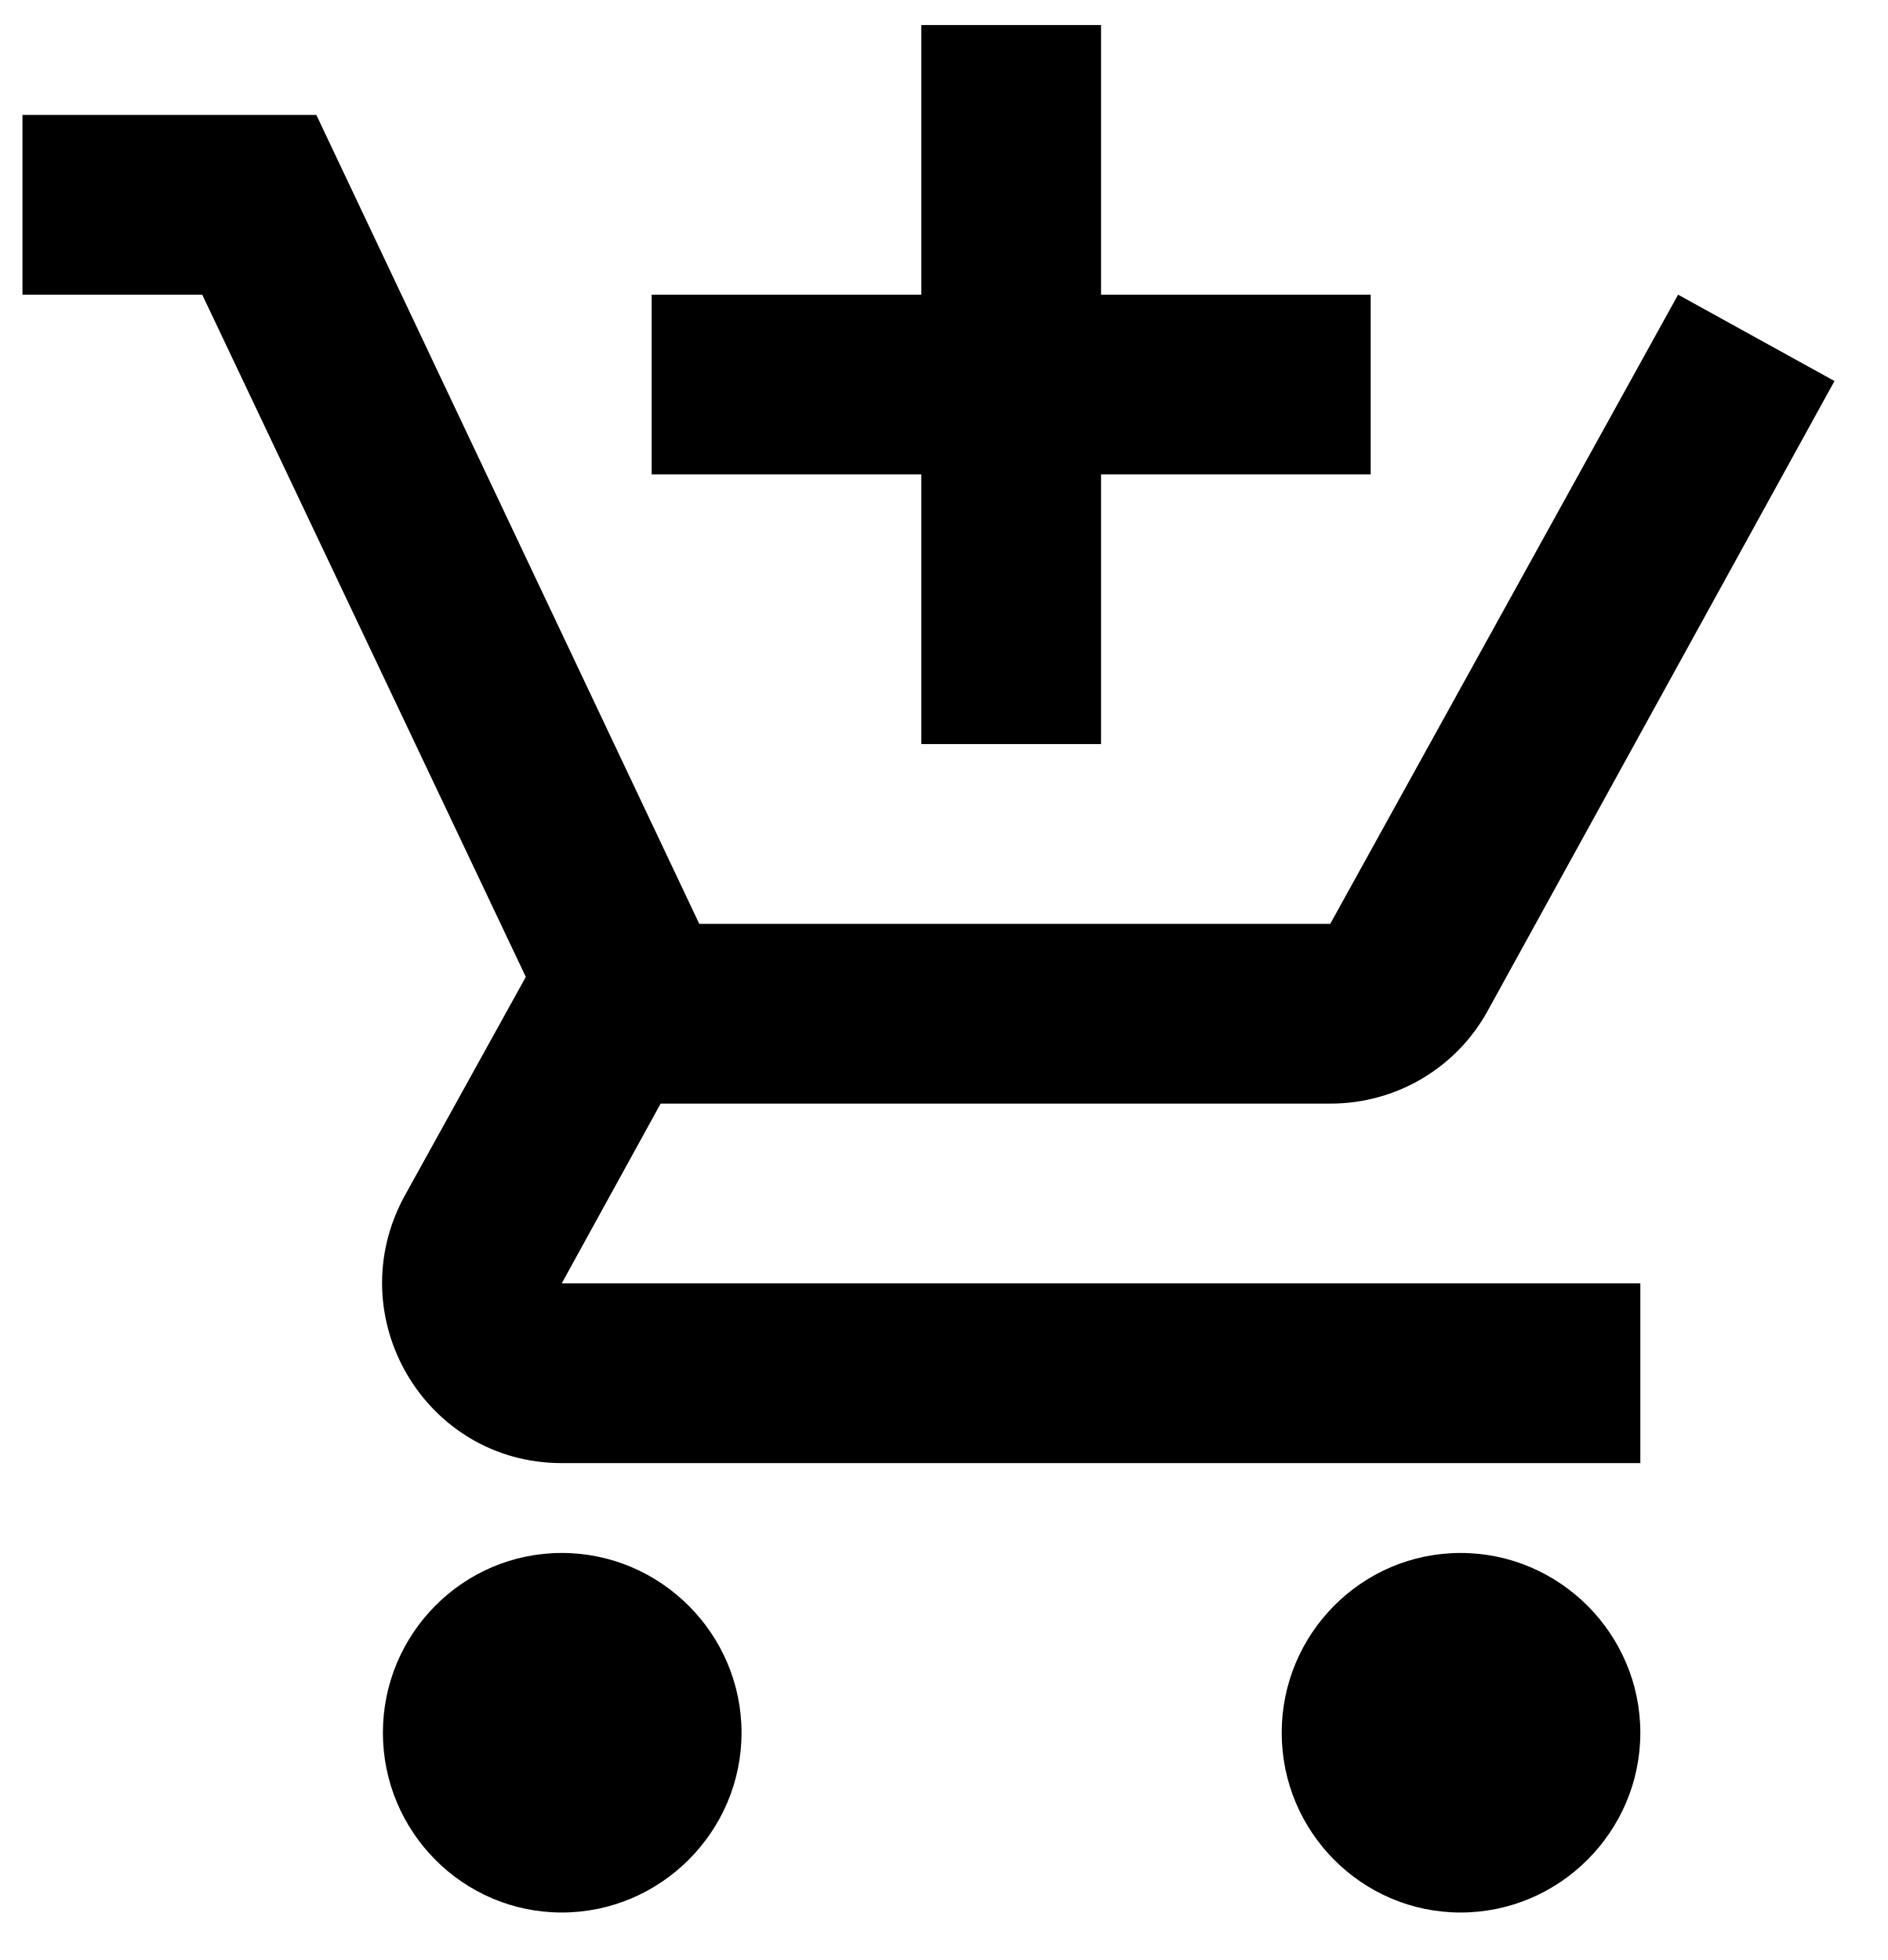
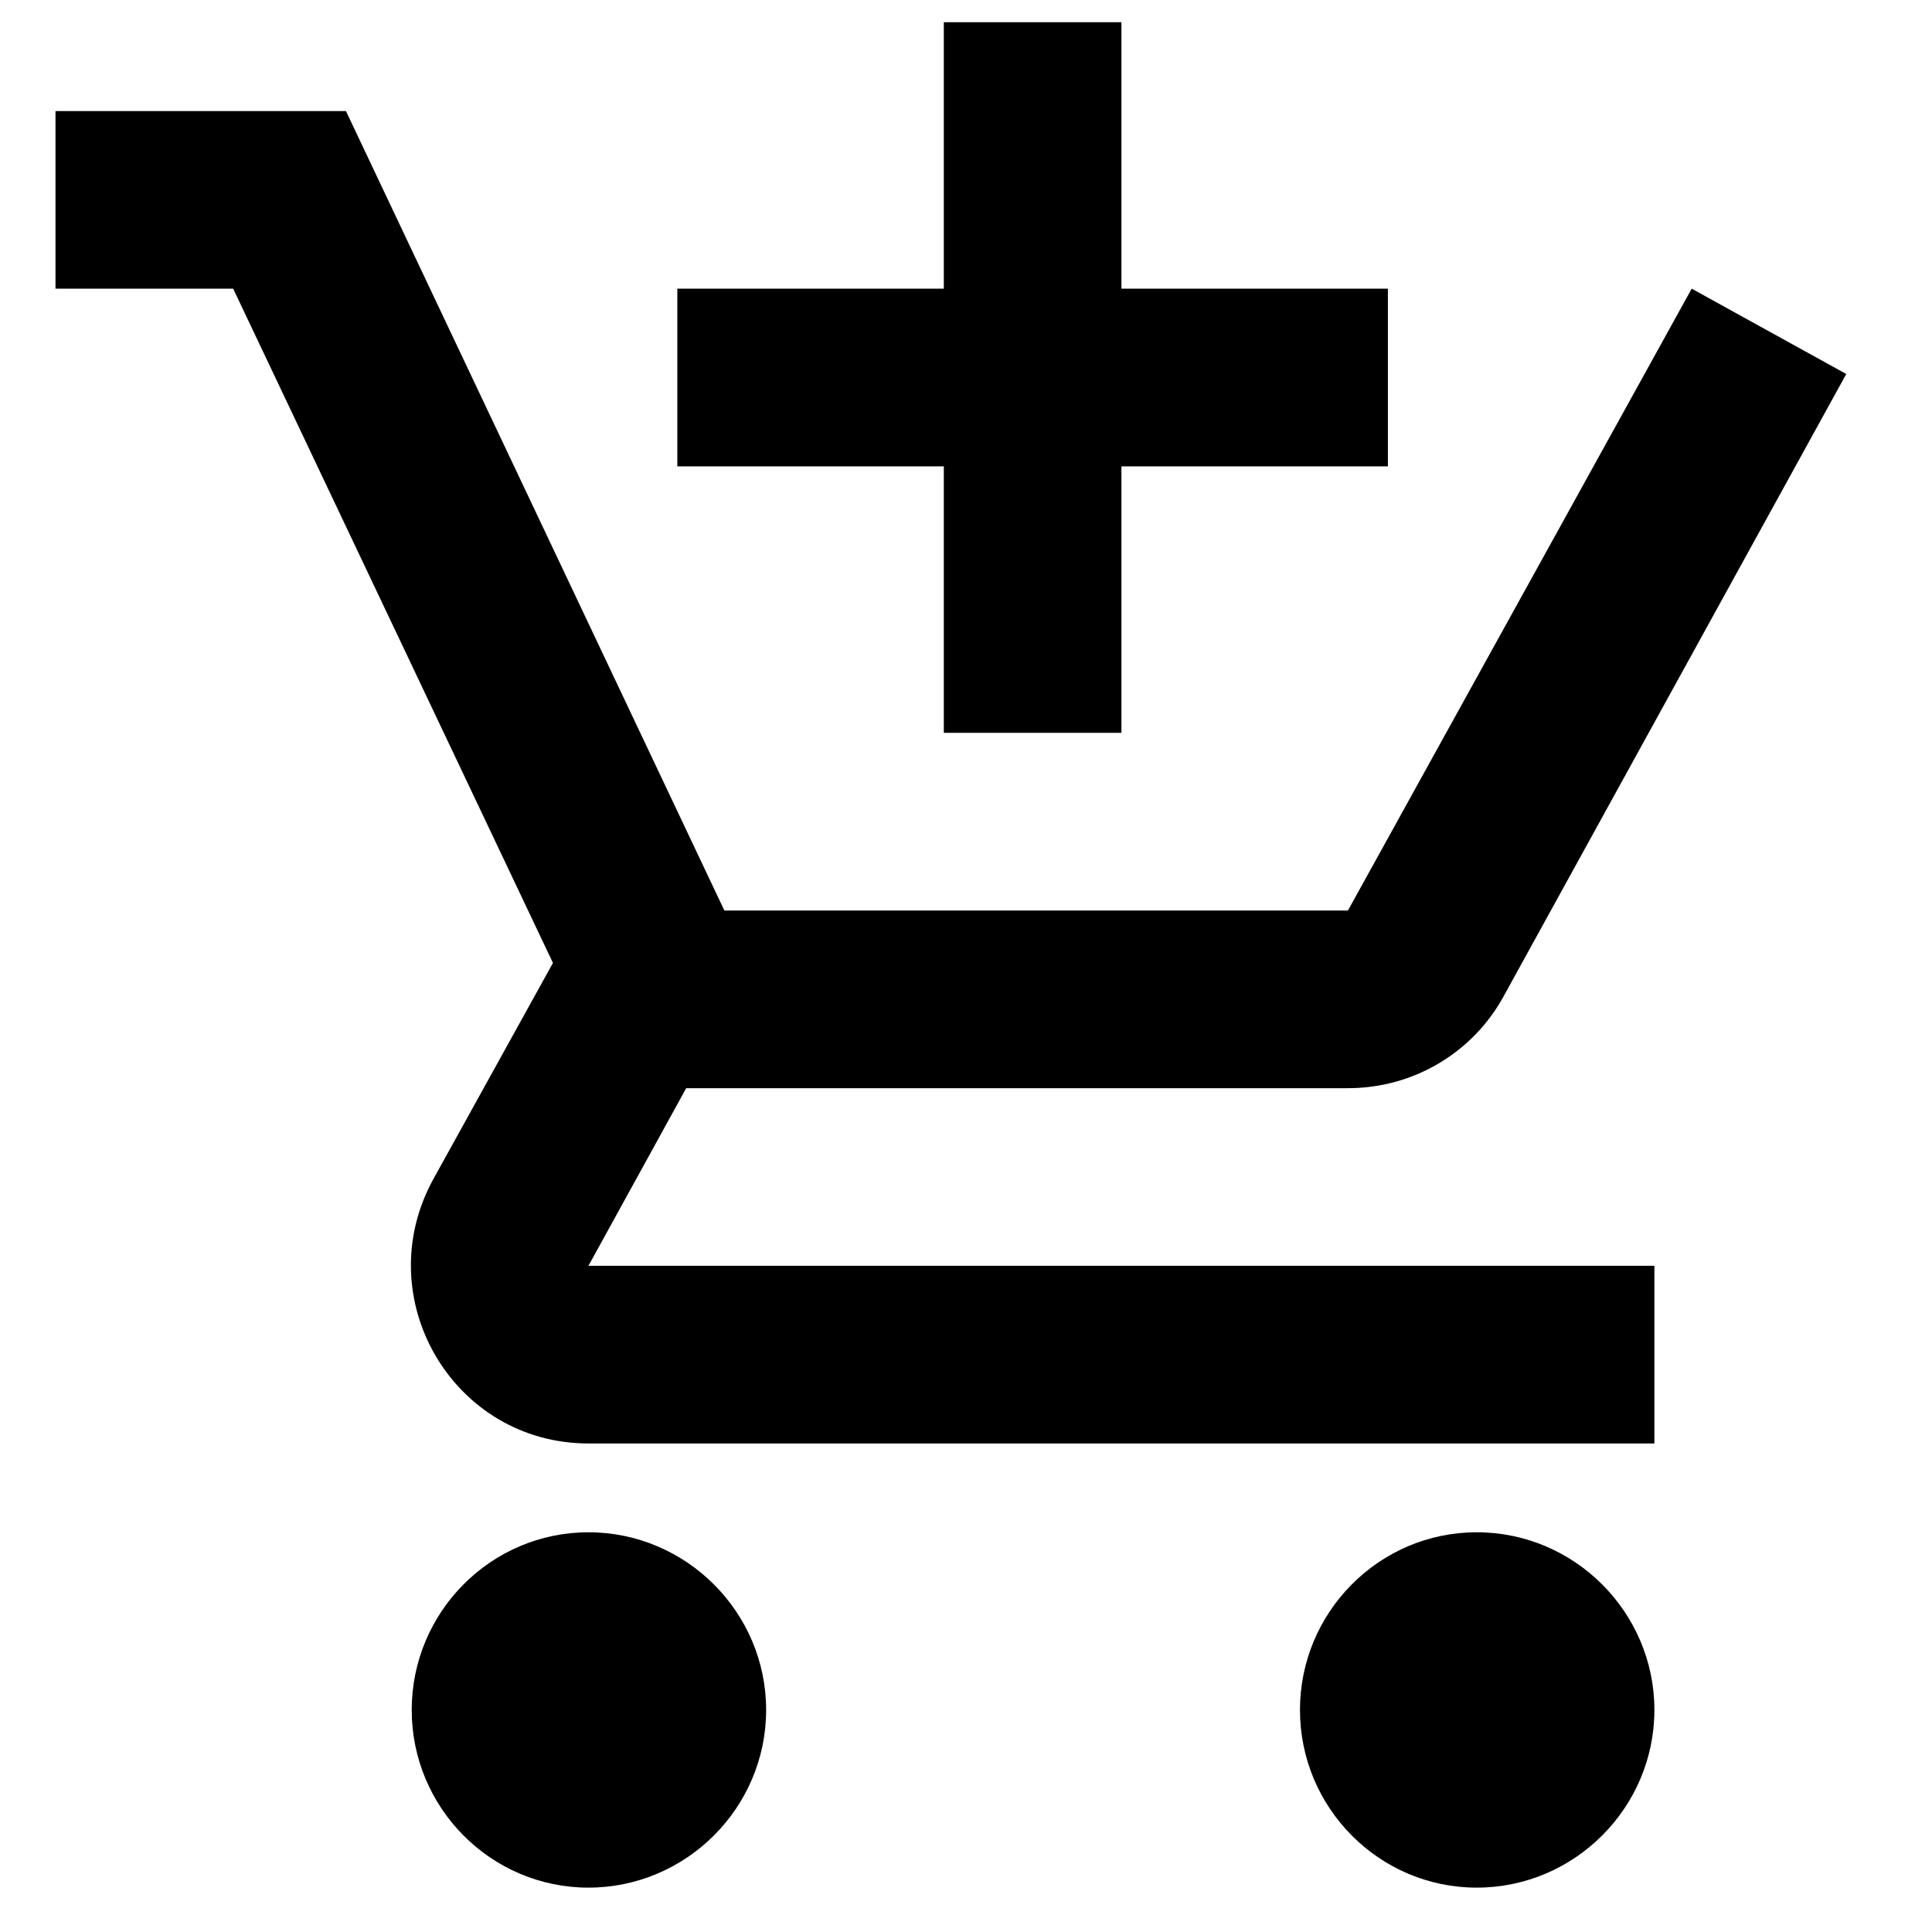
- <svg xmlns="http://www.w3.org/2000/svg" width="26" height="27" viewBox="0 0 28 29" fill="none">
+ <svg xmlns="http://www.w3.org/2000/svg" width="27" height="27" viewBox="0 0 28 29" fill="none">
  <path d="M13.667 11H16.333V7H20.333V4.333H16.333V0.333H13.667V4.333H9.667V7H13.667V11ZM8.333 23C6.867 23 5.68 24.2 5.68 25.667C5.68 27.134 6.867 28.334 8.333 28.334C9.8 28.334 11 27.134 11 25.667C11 24.2 9.8 23 8.333 23ZM21.667 23C20.2 23 19.013 24.2 19.013 25.667C19.013 27.134 20.2 28.334 21.667 28.334C23.133 28.334 24.333 27.134 24.333 25.667C24.333 24.2 23.133 23 21.667 23ZM9.8 16.334H19.733C20.733 16.334 21.613 15.787 22.067 14.96L27.213 5.614L24.893 4.333L19.733 13.667H10.373L4.693 1.667H0.333V4.333H3L7.8 14.454L6 17.707C5.027 19.494 6.307 21.667 8.333 21.667H24.333V19H8.333L9.8 16.334Z" fill="black" />
</svg>
